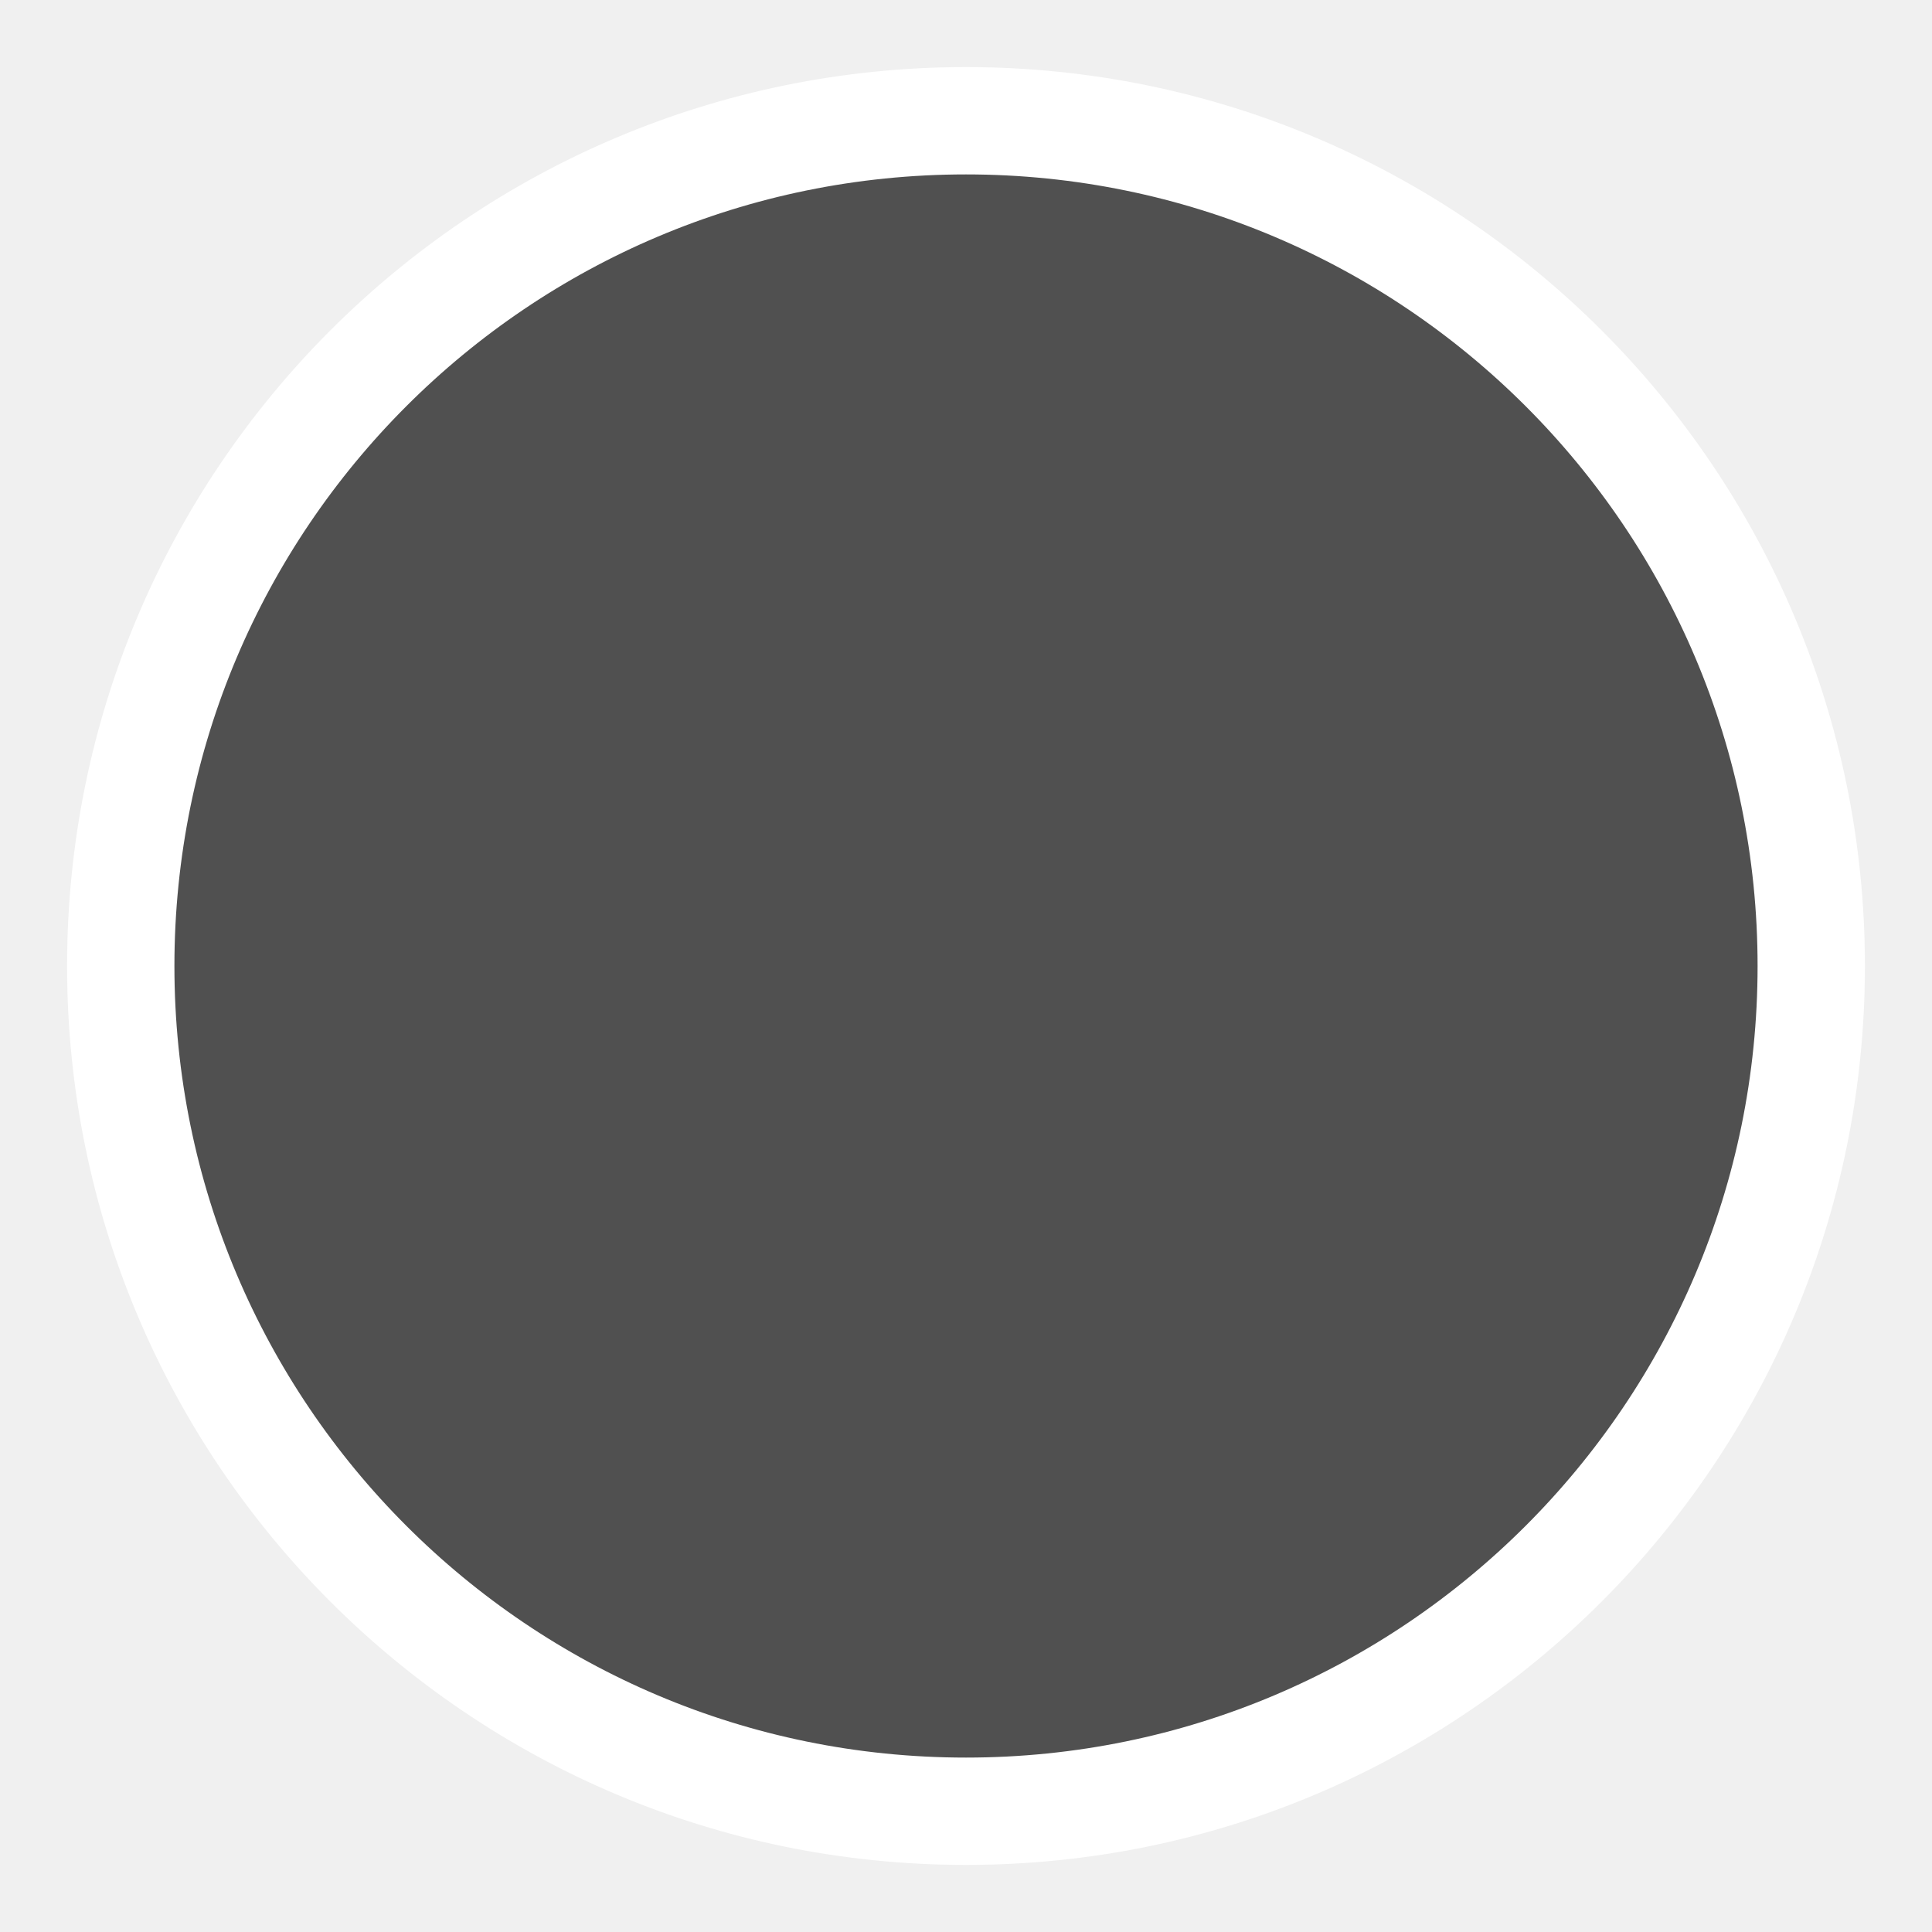
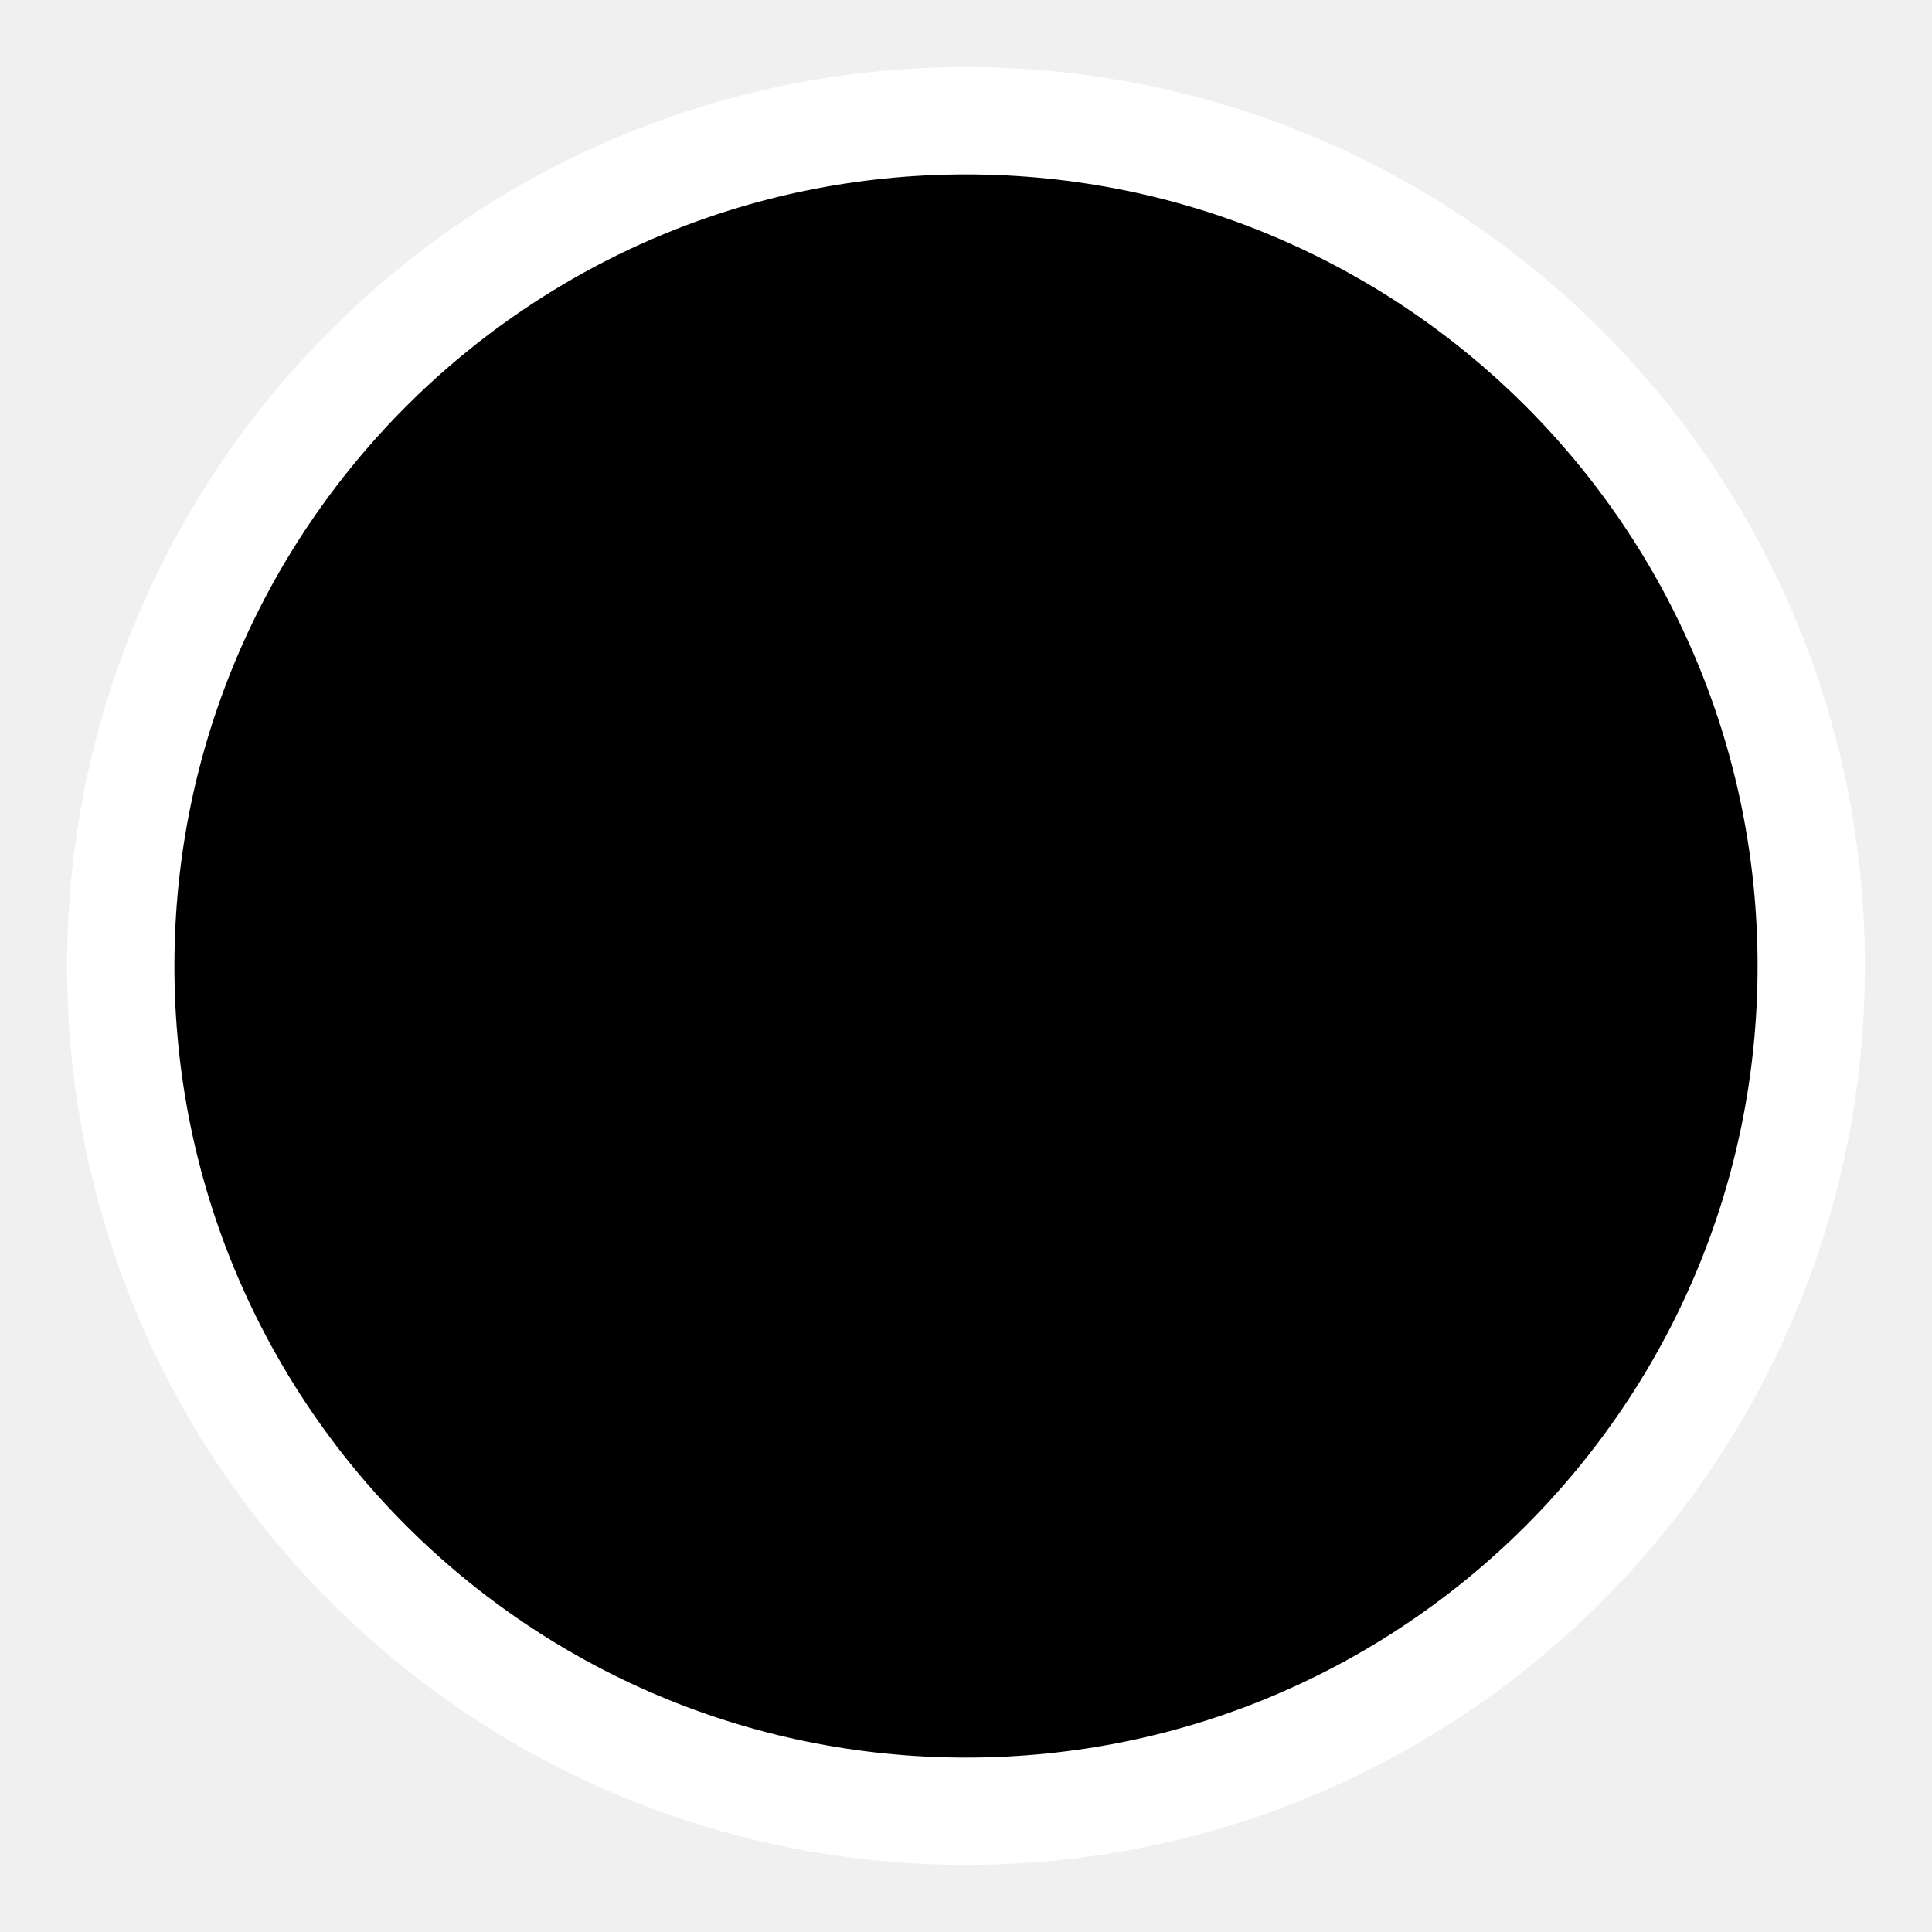
<svg xmlns="http://www.w3.org/2000/svg" version="1.1" id="Layer_1" x="0px" y="0px" width="18px" height="18px" viewBox="0 0 18 18" enable-background="new 0 0 18 18" xml:space="preserve">
-   <circle fill="#505050" stroke="#FFFFFF" stroke-miterlimit="10" cx="9" cy="9" r="7.875" />
+   <circle fill="#000000" stroke="#FFFFFF" stroke-miterlimit="10" cx="9" cy="9" r="7.875" />
</svg>
